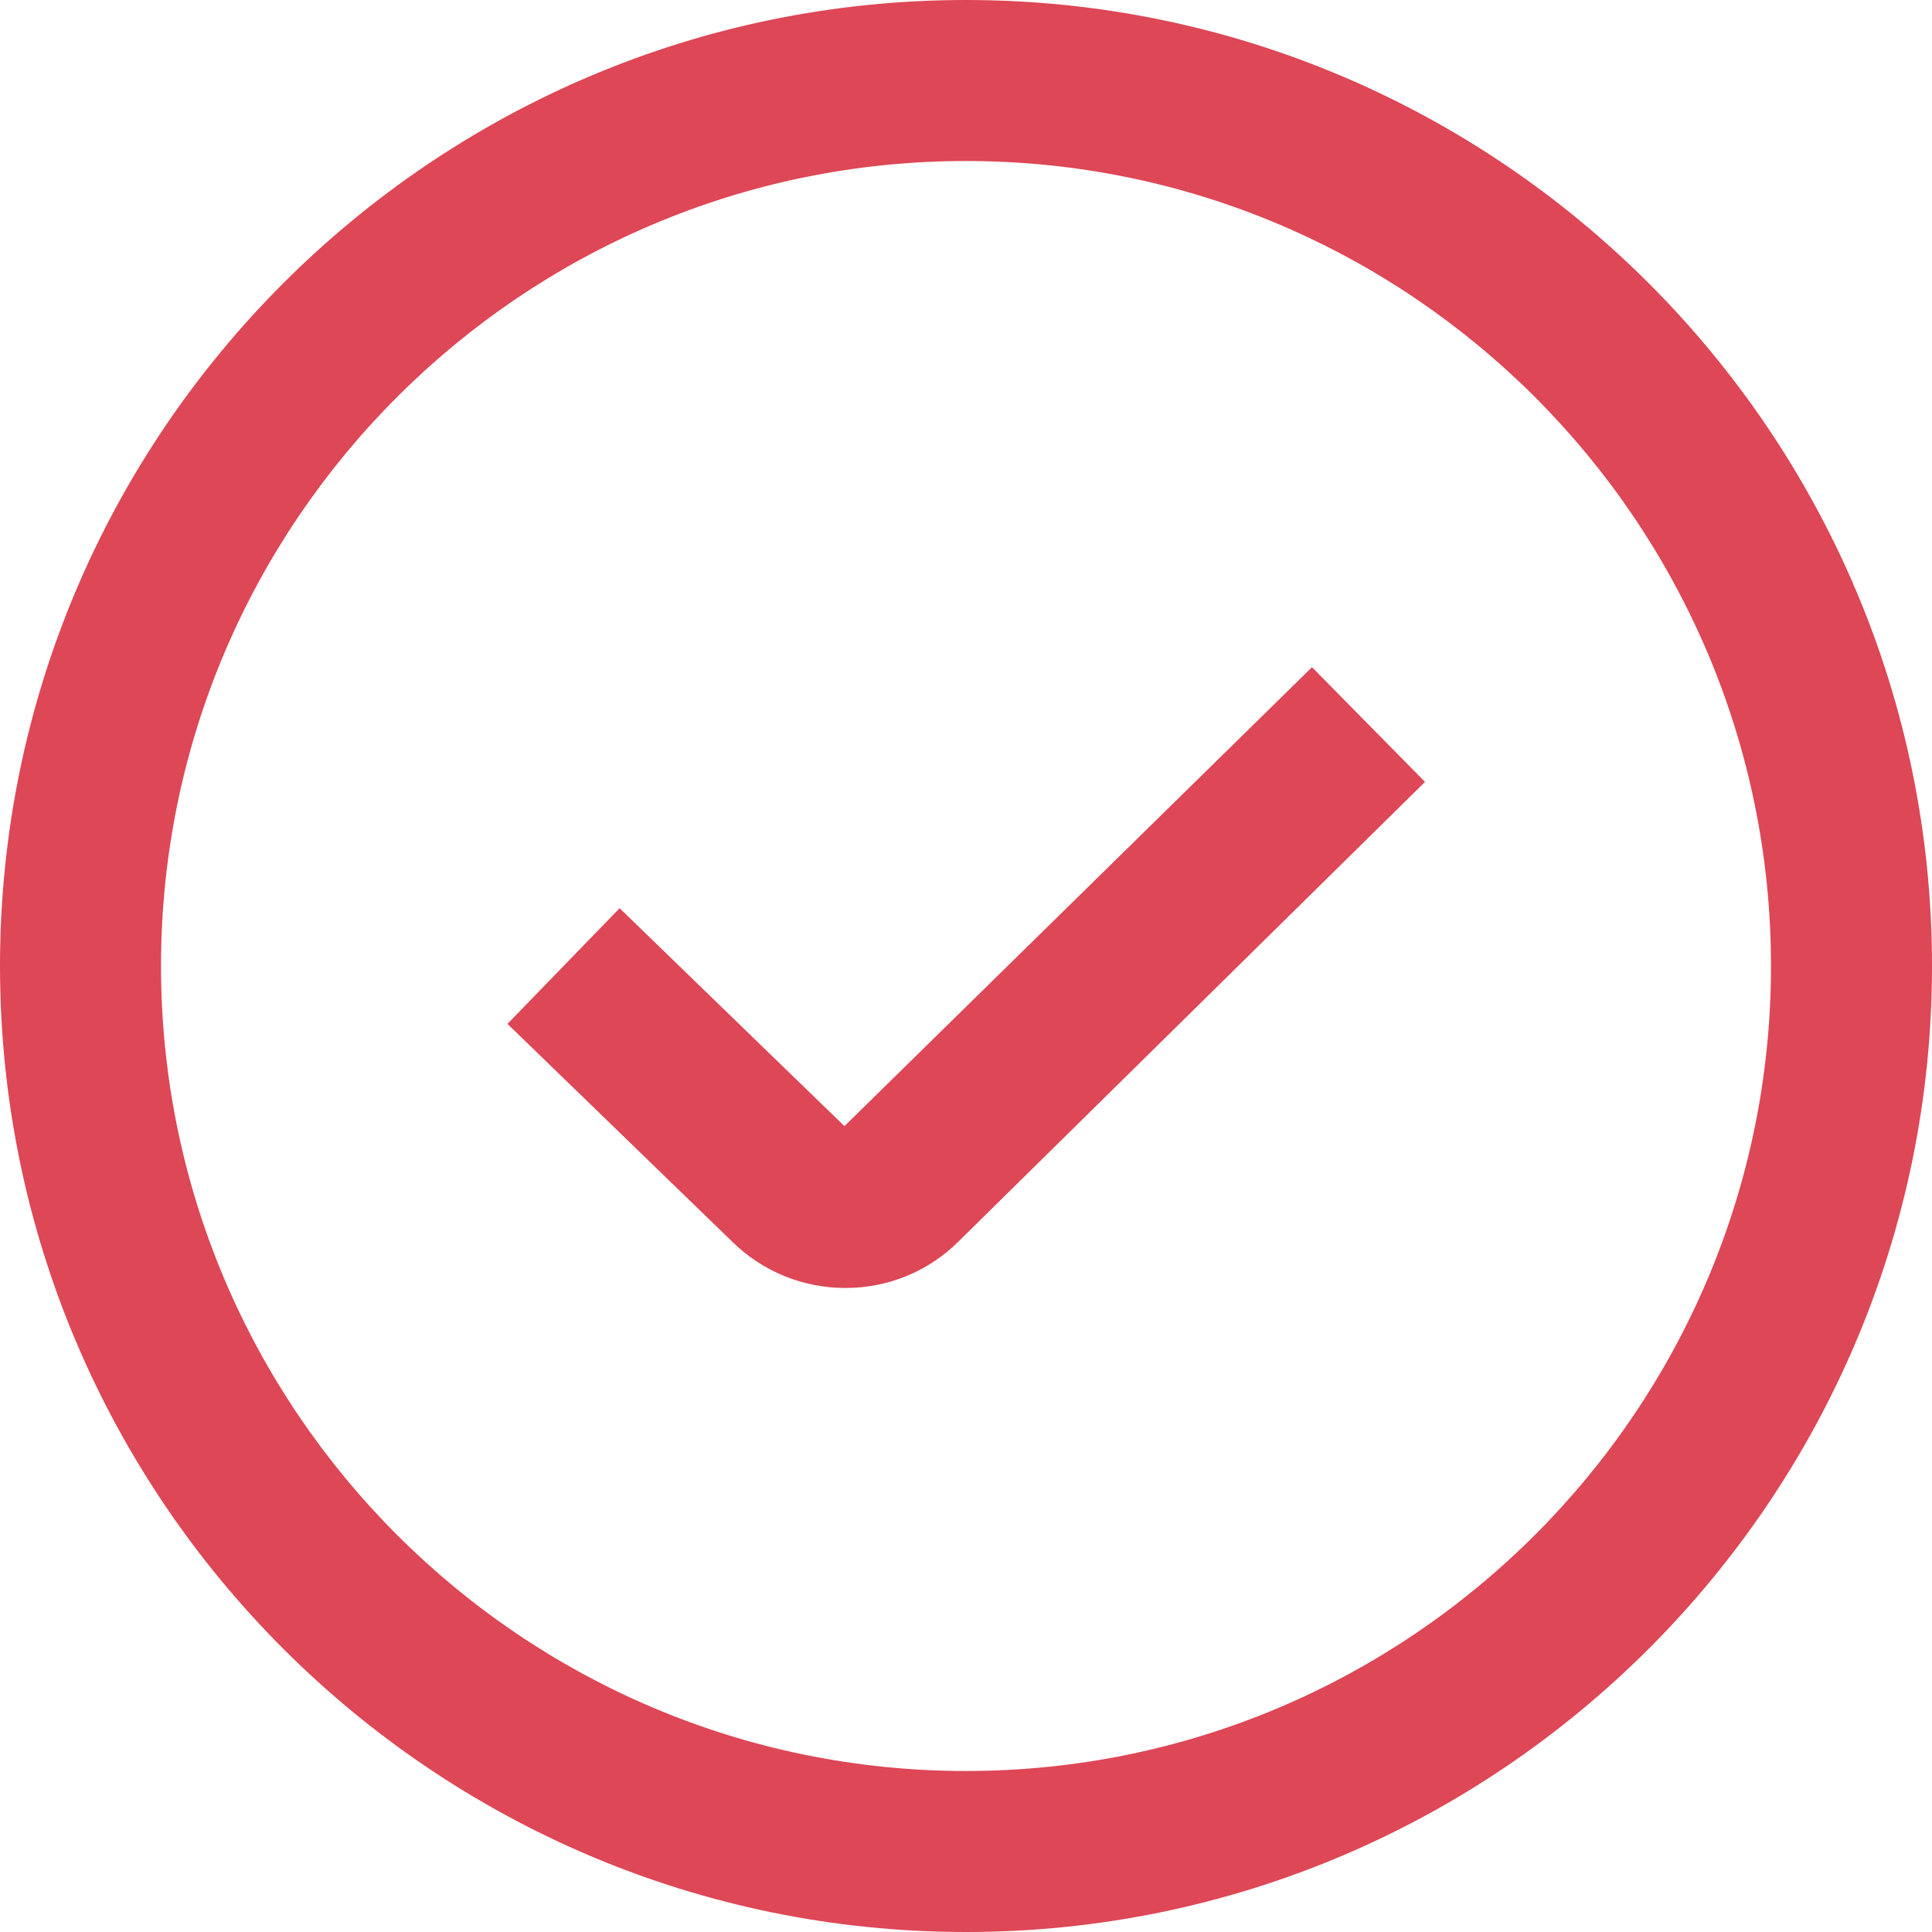
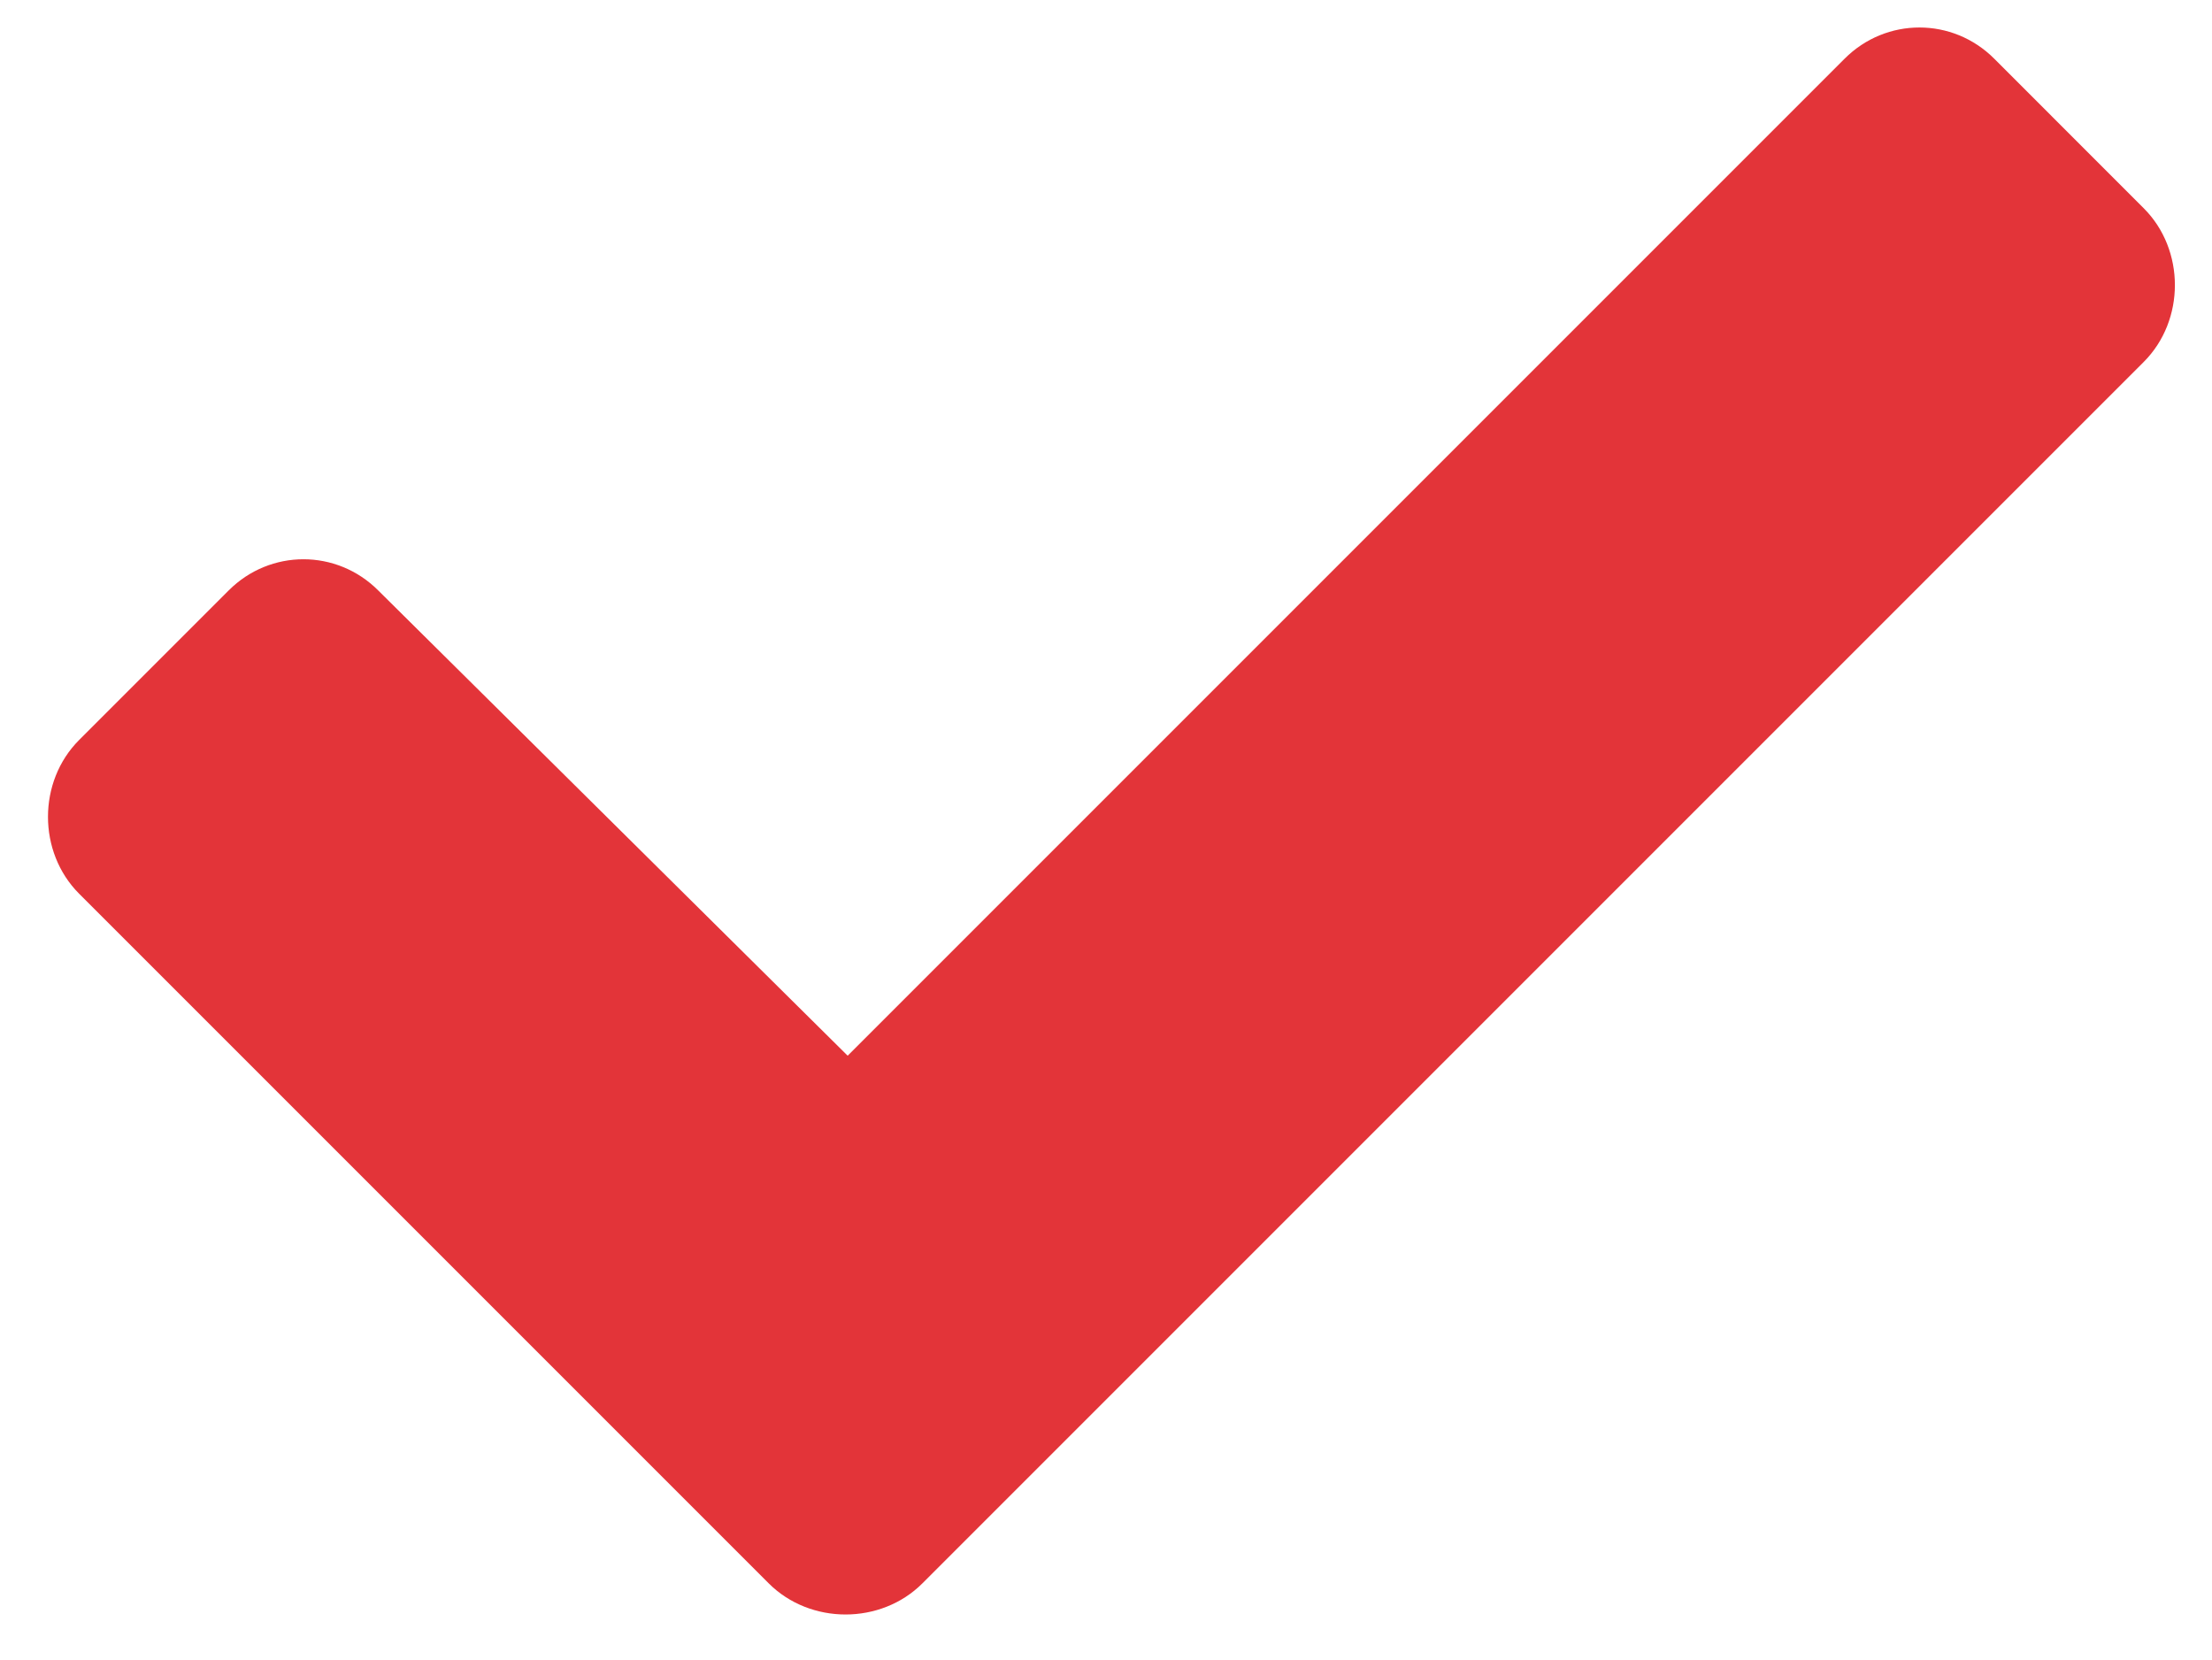
- <svg xmlns="http://www.w3.org/2000/svg" width="80" height="80" viewBox="0 0 80 80" fill="none">
-   <path d="M54.327 27.627L59.007 32.377L39.697 51.4C38.407 52.69 36.71 53.333 35.007 53.333C33.303 53.333 31.59 52.683 30.287 51.383L21.013 42.397L25.657 37.607L34.967 46.63L54.327 27.627ZM80 40C80 62.057 62.057 80 40 80C17.943 80 0 62.057 0 40C0 17.943 17.943 0 40 0C62.057 0 80 17.943 80 40ZM73.333 40C73.333 21.62 58.38 6.667 40 6.667C21.62 6.667 6.667 21.62 6.667 40C6.667 58.38 21.62 73.333 40 73.333C58.38 73.333 73.333 58.38 73.333 40Z" fill="#DD4756" />
+ <svg xmlns="http://www.w3.org/2000/svg" width="52" height="39" viewBox="0 0 52 39" fill="none">
+   <path d="M18.071 37.219L1.86 21.008C0.884 20.031 0.884 18.371 1.86 17.395L5.376 13.879C6.352 12.902 7.915 12.902 8.891 13.879L19.927 24.816L43.364 1.379C44.341 0.402 45.903 0.402 46.88 1.379L50.395 4.895C51.372 5.871 51.372 7.531 50.395 8.508L21.684 37.219C20.708 38.195 19.048 38.195 18.071 37.219Z" fill="#E33439" />
</svg>
